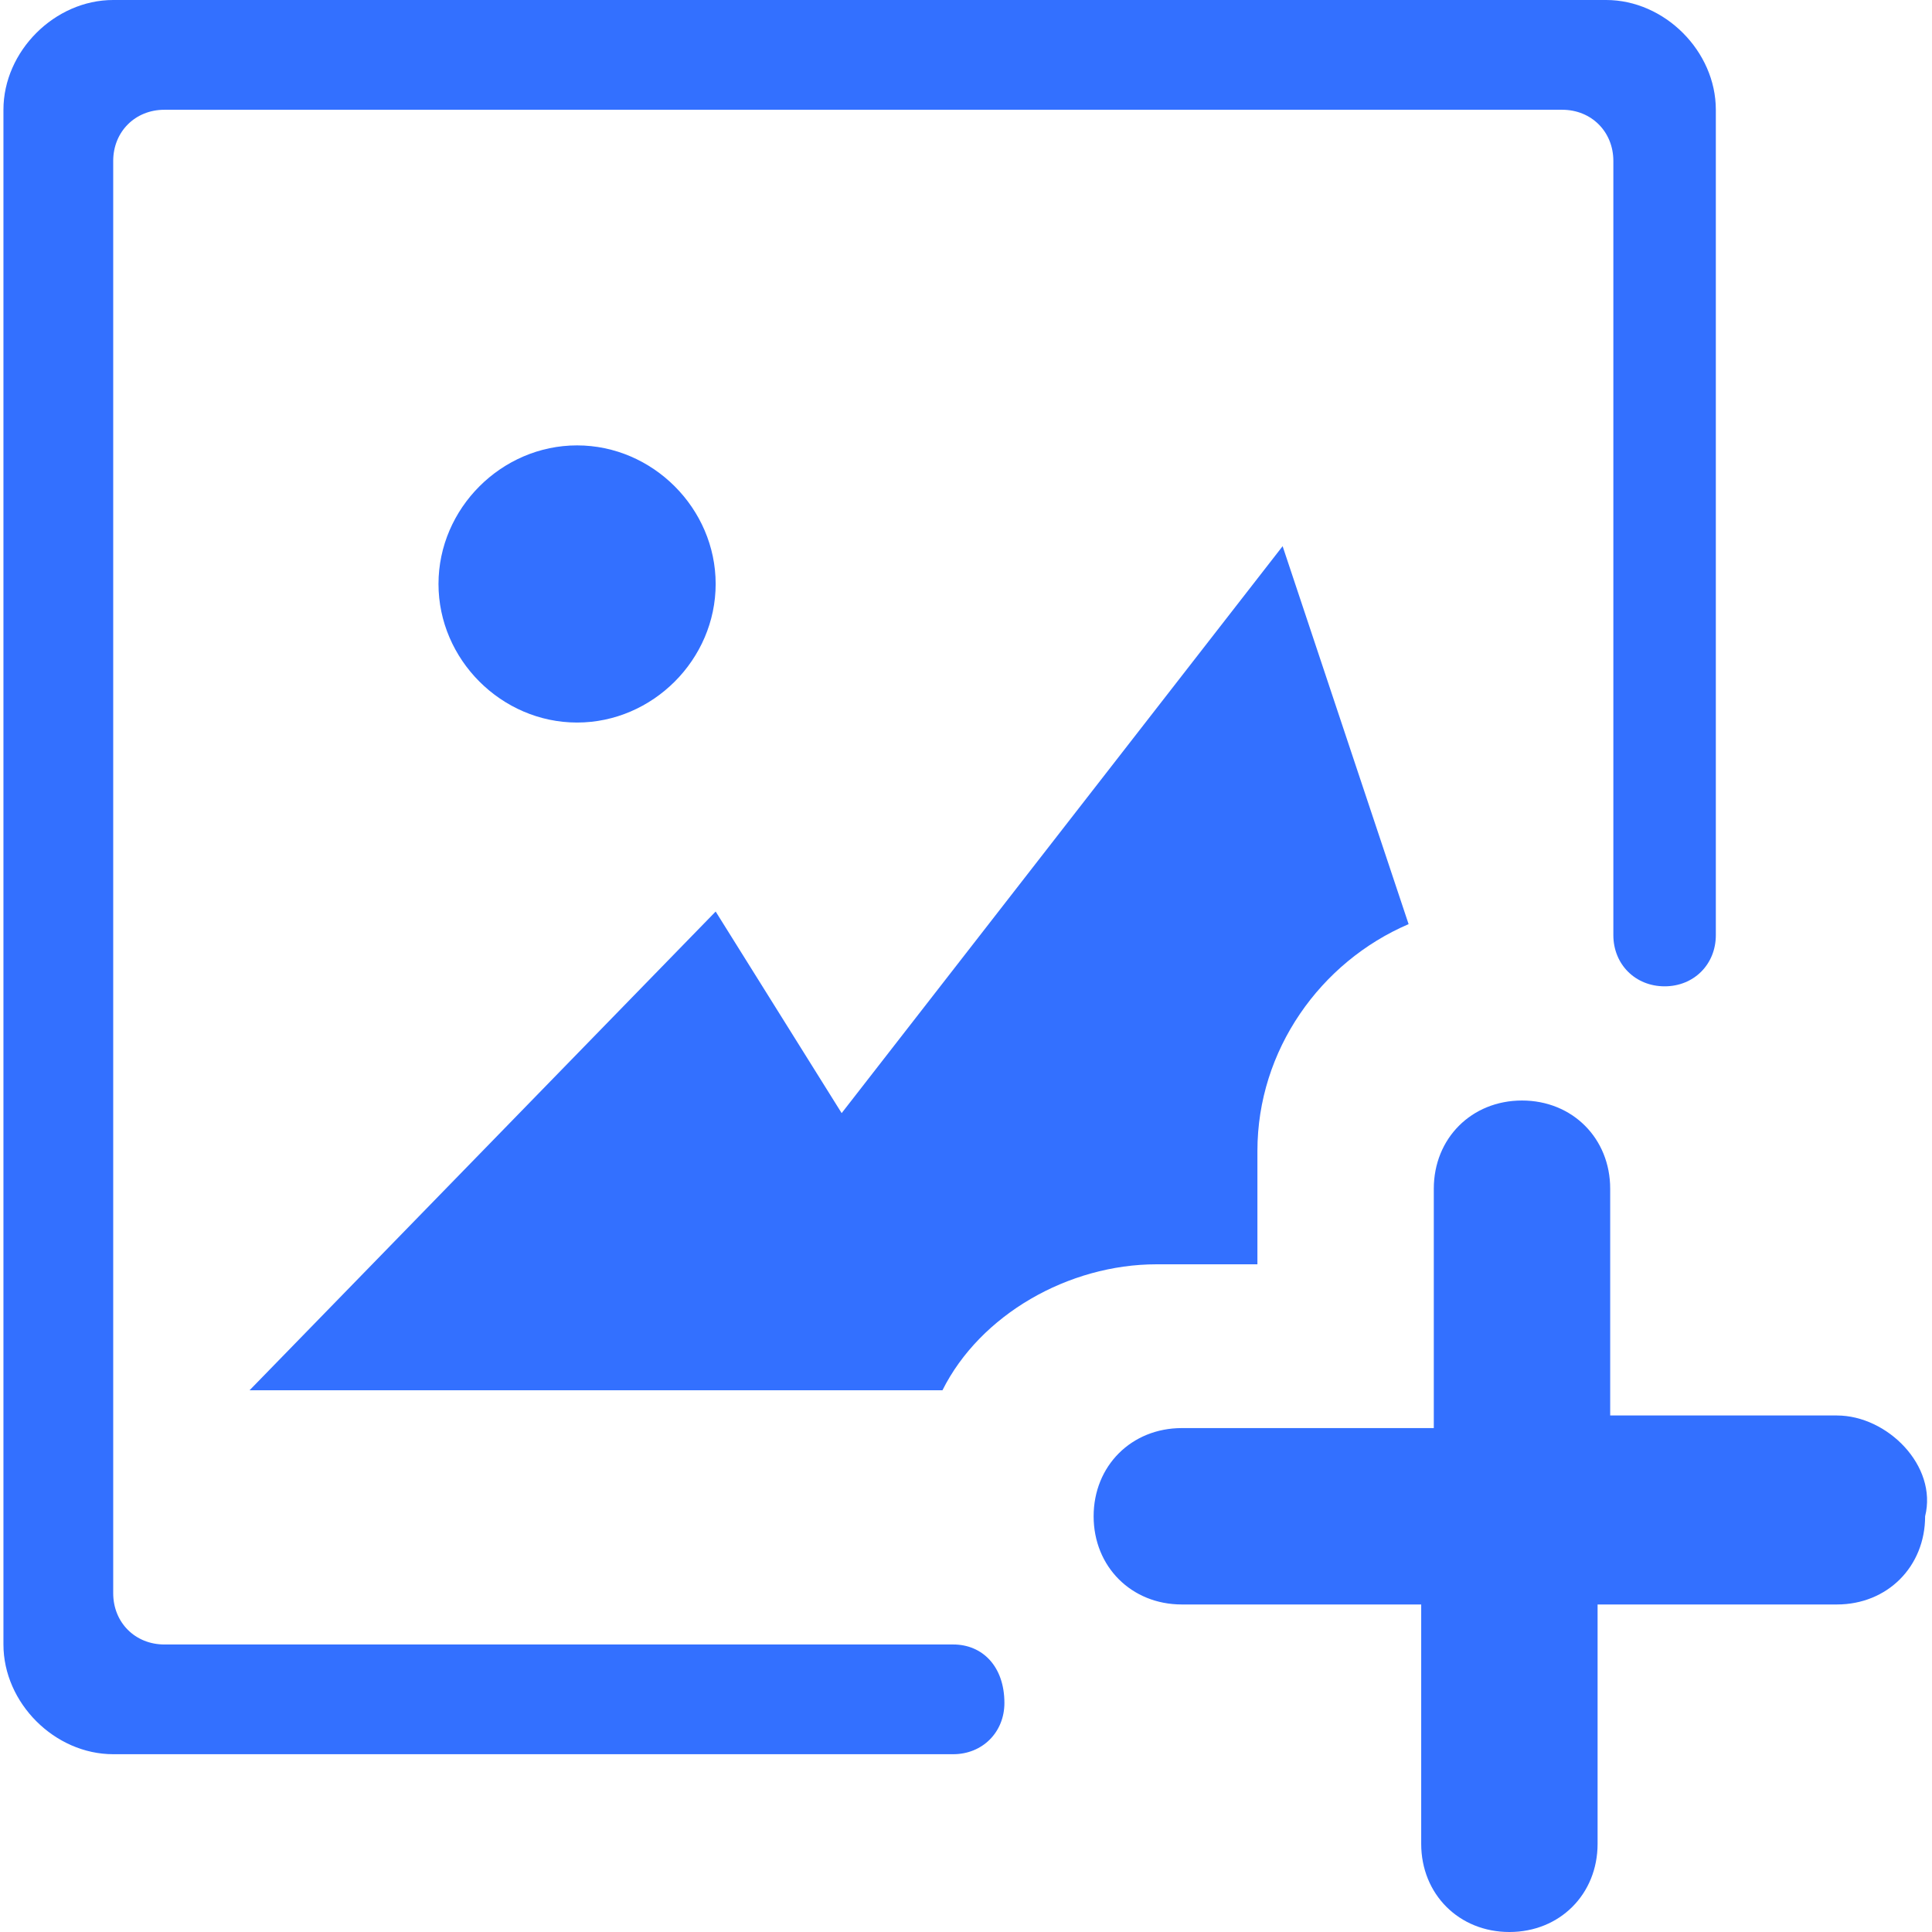
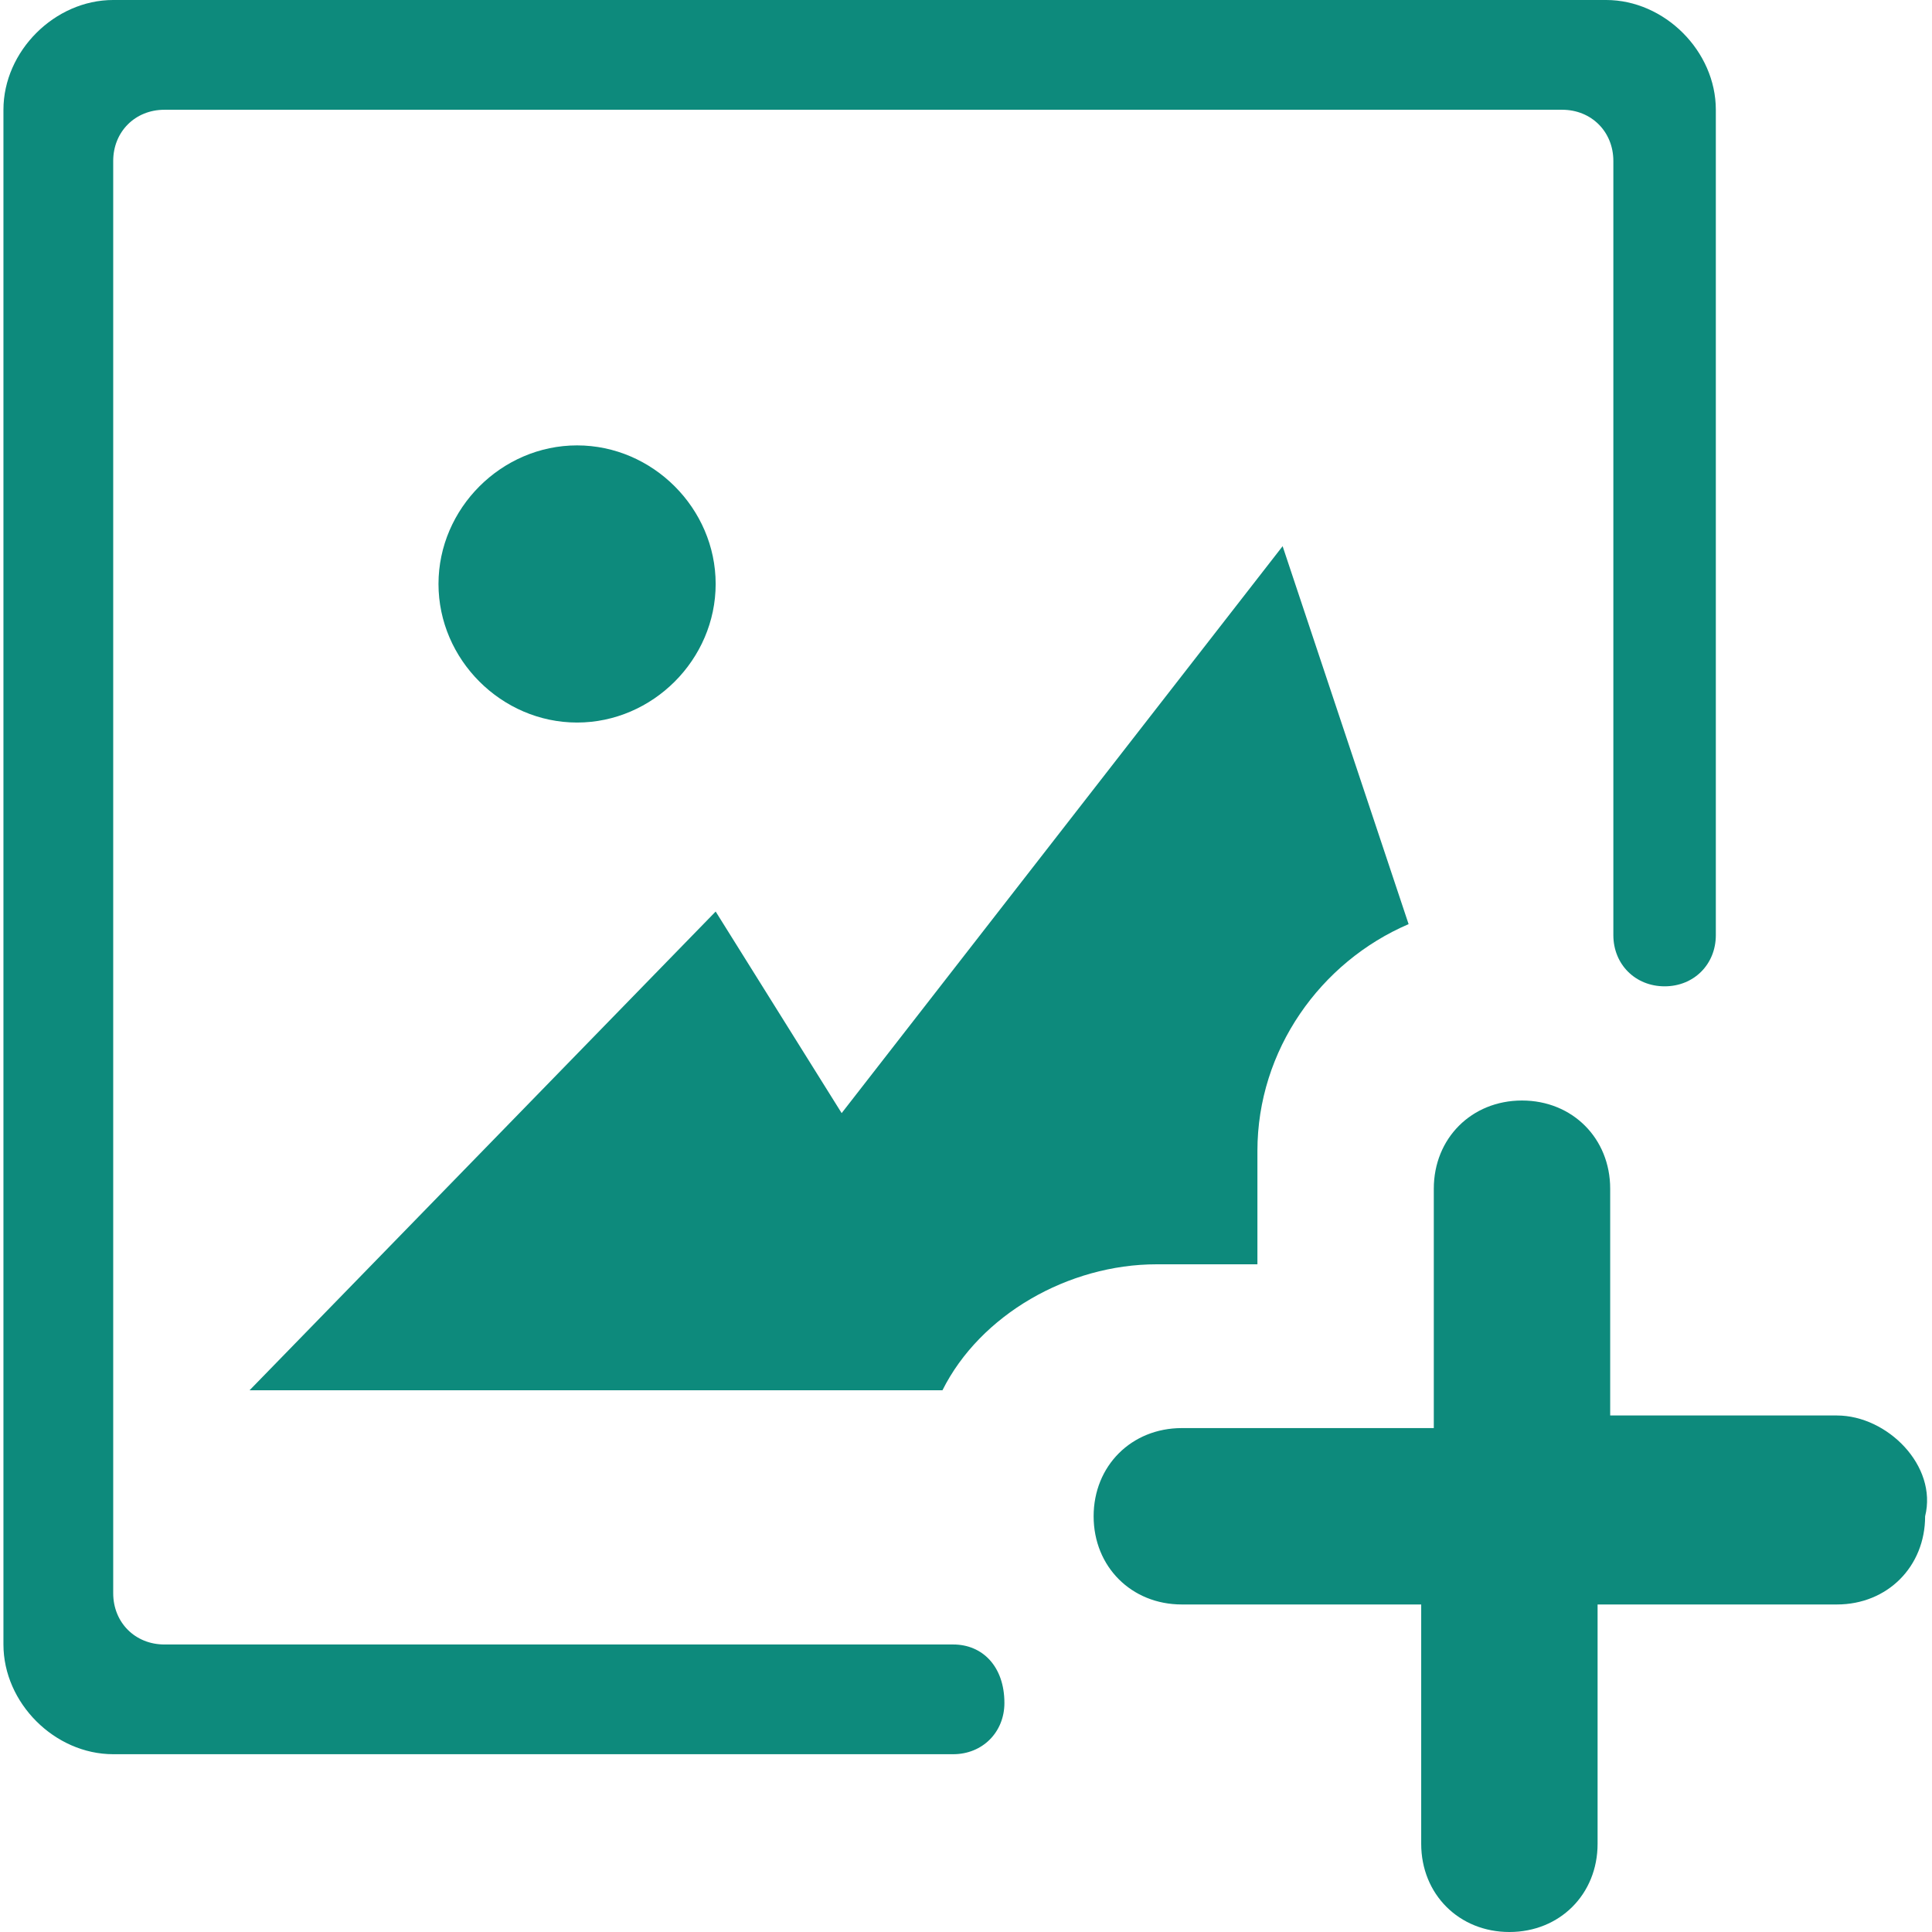
<svg xmlns="http://www.w3.org/2000/svg" t="1715234815334" class="icon" viewBox="0 0 1024 1024" version="1.1" p-id="2234" width="72" height="72">
-   <path d="M973.61 750.237 853.432 750.237 853.432 630.04c0-26.71-20.033-46.744-46.744-46.744s-46.744 20.034-46.744 46.744l0 126.875L626.391 756.915c-26.71 0-46.744 20.033-46.744 46.744s20.033 46.744 46.744 46.744l126.875 0 0 126.855c0 26.71 20.033 46.744 46.744 46.744 26.71 0 46.744-20.034 46.744-46.744L846.754 850.403 973.61 850.403c26.712 0 46.744-20.032 46.744-46.744C1027.032 776.949 1000.322 750.237 973.61 750.237L973.61 750.237 973.61 750.237zM505.222 871.61 505.222 871.61 87.138 871.61c-15.501 0-27.136-11.634-27.136-27.176l0-759.112c0-15.512 11.635-27.146 27.136-27.146l740.858 0c15.48 0 27.116 11.635 27.116 27.146l0 410.313 0 0 0 0c0 15.501 11.656 27.137 27.177 27.137 15.5 0 27.136-11.636 27.136-27.137l0 0 0 0L909.425 58.177c0-31.031-27.136-58.178-58.177-58.178L60.001-0.001C28.98-0.001 1.824 27.146 1.824 58.177l0 813.433c0 31.001 27.156 58.157 58.177 58.157l445.221 0 0 0c15.5 0 27.136-11.656 27.136-27.156C532.356 883.224 520.721 871.61 505.222 871.61L505.222 871.61 505.222 871.61zM499.514 736.882c20.033-40.066 66.777-66.777 113.521-66.777l53.421 0 0-60.098c0-53.422 33.39-100.166 80.133-120.198l0 0 0 0-66.776-200.32-233.718 300.486-66.777-106.843L132.262 736.882 499.514 736.882 499.514 736.882 499.514 736.882zM379.316 309.51c0-40.055-33.389-73.444-73.453-73.444s-73.454 33.39-73.454 73.444c0 40.067 33.389 73.454 73.454 73.454S379.316 349.577 379.316 309.51L379.316 309.51 379.316 309.51z" fill="#3370FF" p-id="2235" />
+   <path d="M973.61 750.237 853.432 750.237 853.432 630.04c0-26.71-20.033-46.744-46.744-46.744s-46.744 20.034-46.744 46.744l0 126.875L626.391 756.915c-26.71 0-46.744 20.033-46.744 46.744s20.033 46.744 46.744 46.744l126.875 0 0 126.855c0 26.71 20.033 46.744 46.744 46.744 26.71 0 46.744-20.034 46.744-46.744L846.754 850.403 973.61 850.403c26.712 0 46.744-20.032 46.744-46.744C1027.032 776.949 1000.322 750.237 973.61 750.237L973.61 750.237 973.61 750.237zM505.222 871.61 505.222 871.61 87.138 871.61c-15.501 0-27.136-11.634-27.136-27.176l0-759.112c0-15.512 11.635-27.146 27.136-27.146l740.858 0c15.48 0 27.116 11.635 27.116 27.146l0 410.313 0 0 0 0c0 15.501 11.656 27.137 27.177 27.137 15.5 0 27.136-11.636 27.136-27.137l0 0 0 0L909.425 58.177c0-31.031-27.136-58.178-58.177-58.178L60.001-0.001C28.98-0.001 1.824 27.146 1.824 58.177l0 813.433c0 31.001 27.156 58.157 58.177 58.157l445.221 0 0 0c15.5 0 27.136-11.656 27.136-27.156C532.356 883.224 520.721 871.61 505.222 871.61L505.222 871.61 505.222 871.61zM499.514 736.882c20.033-40.066 66.777-66.777 113.521-66.777l53.421 0 0-60.098c0-53.422 33.39-100.166 80.133-120.198l0 0 0 0-66.776-200.32-233.718 300.486-66.777-106.843L132.262 736.882 499.514 736.882 499.514 736.882 499.514 736.882zM379.316 309.51c0-40.055-33.389-73.444-73.453-73.444s-73.454 33.39-73.454 73.444c0 40.067 33.389 73.454 73.454 73.454S379.316 349.577 379.316 309.51L379.316 309.51 379.316 309.51z" fill="#0D8A7C" p-id="2235" />
</svg>
